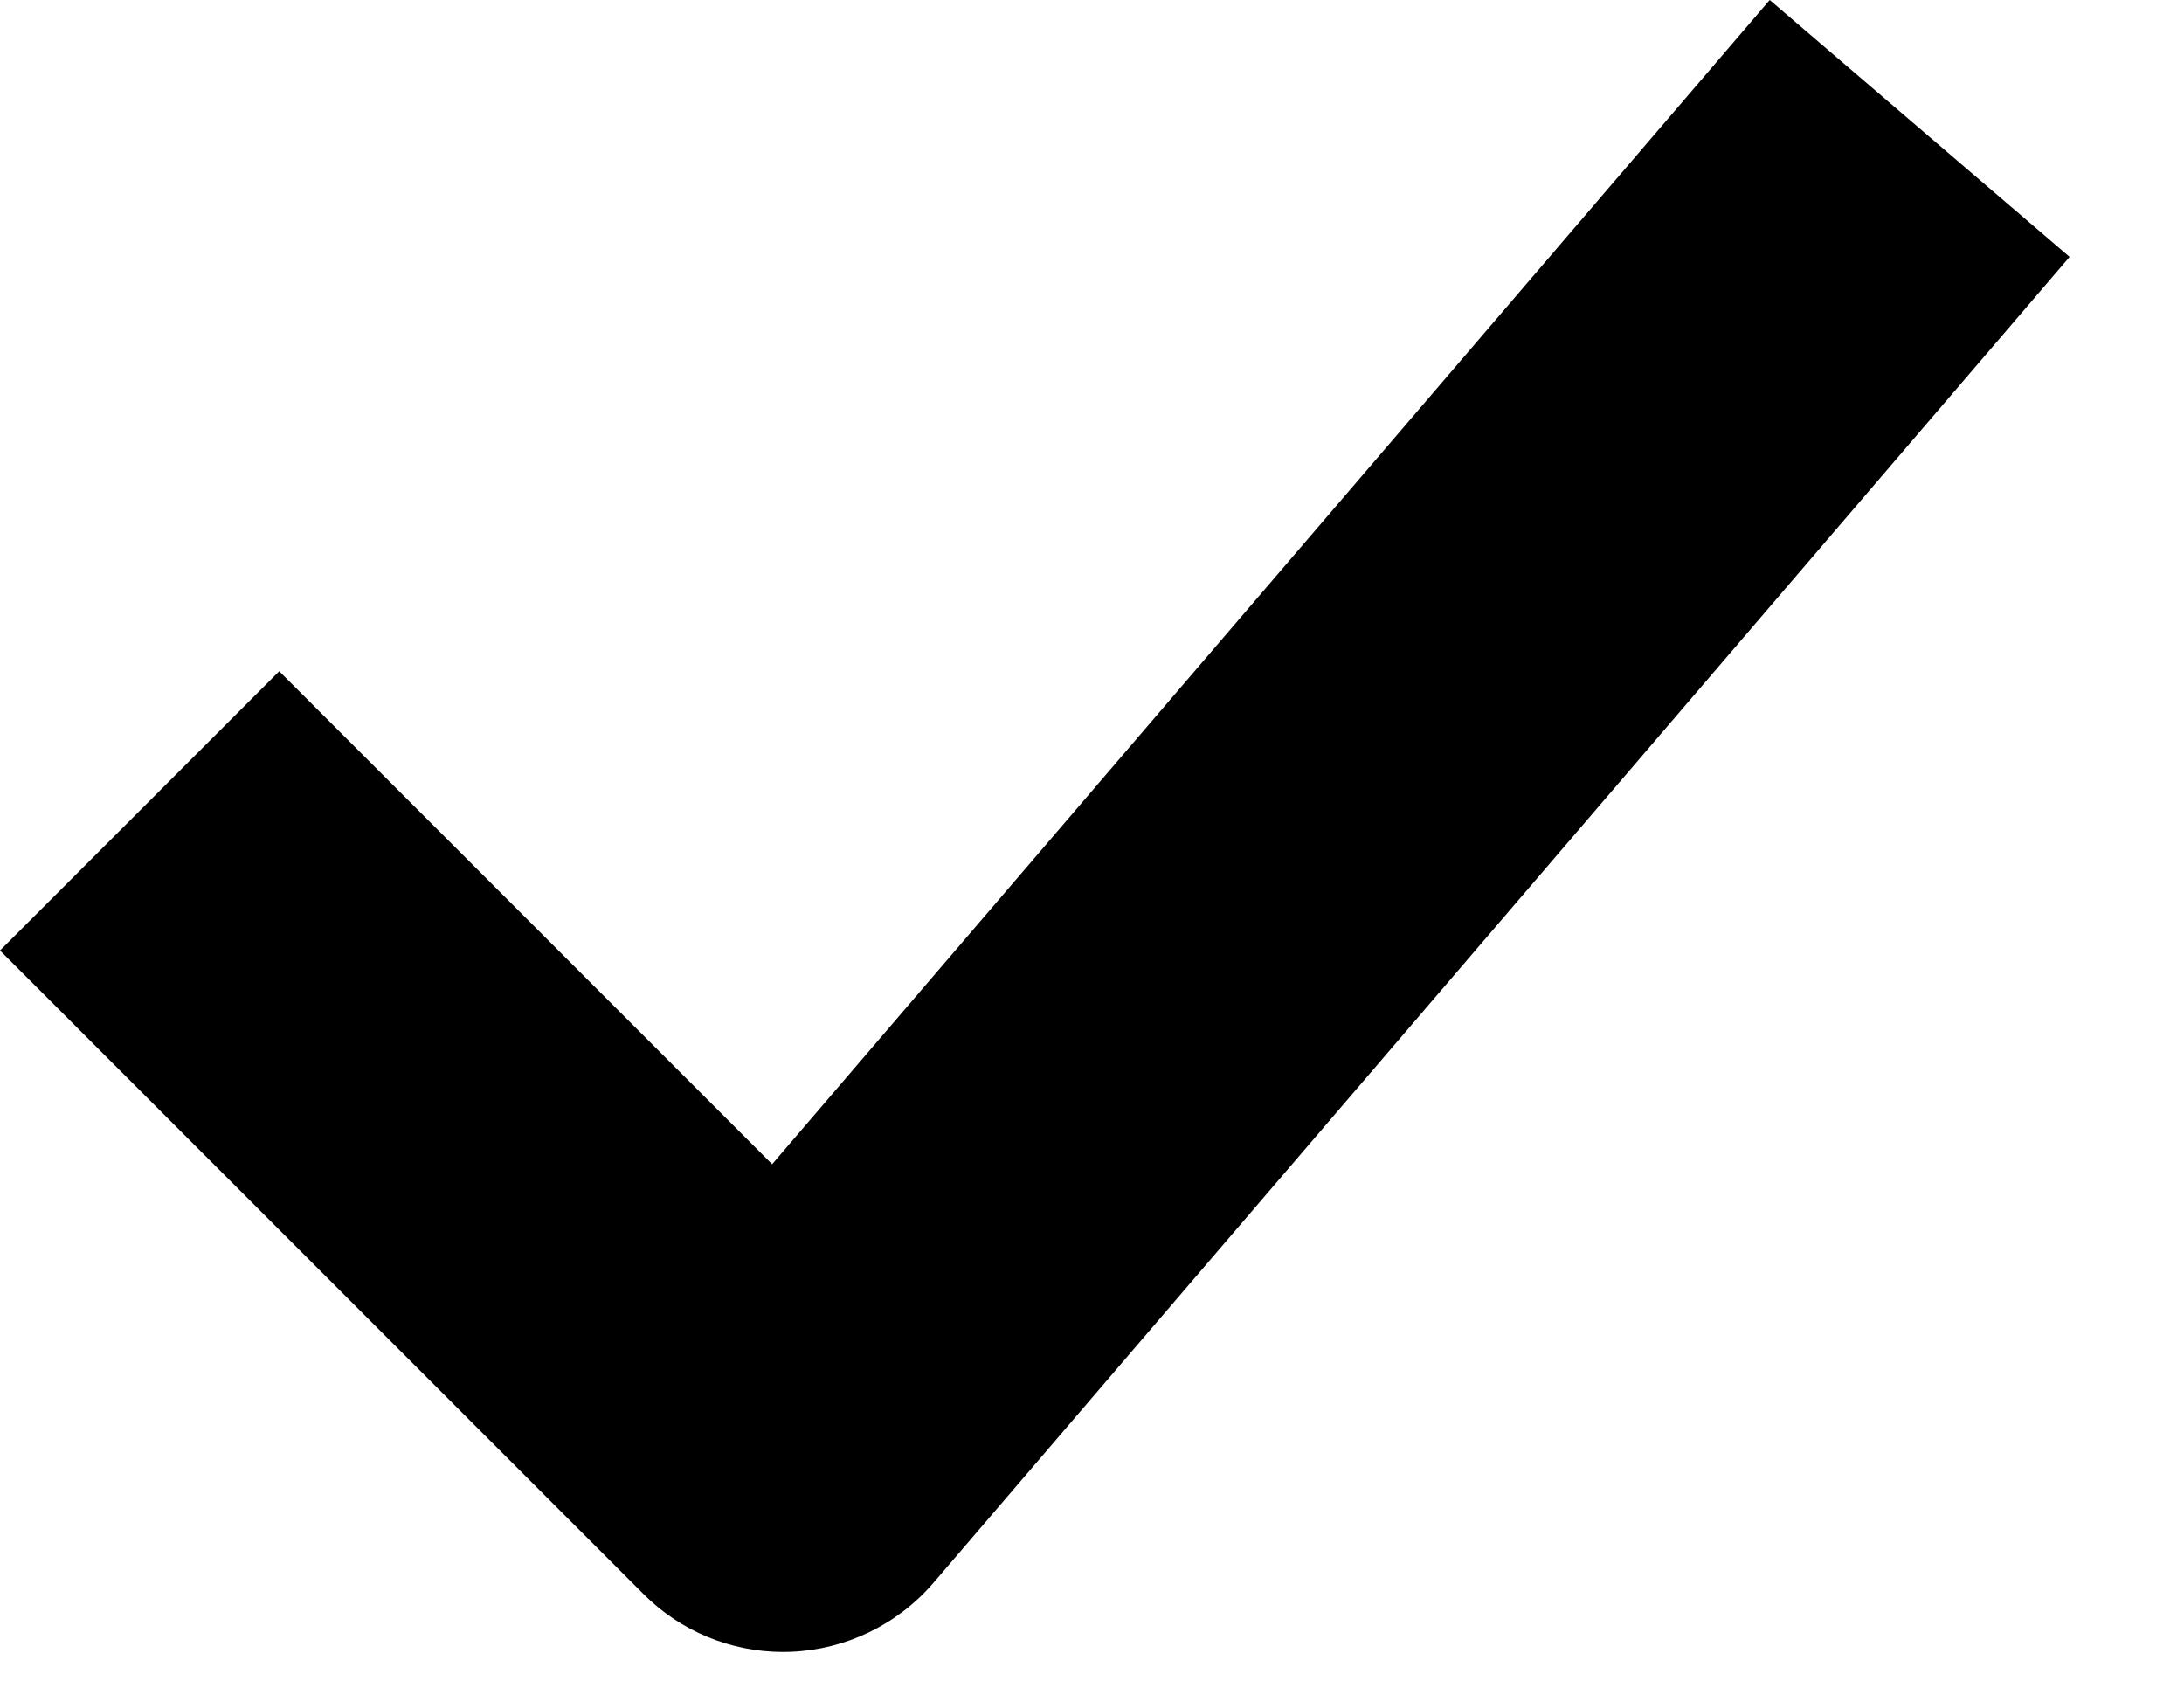
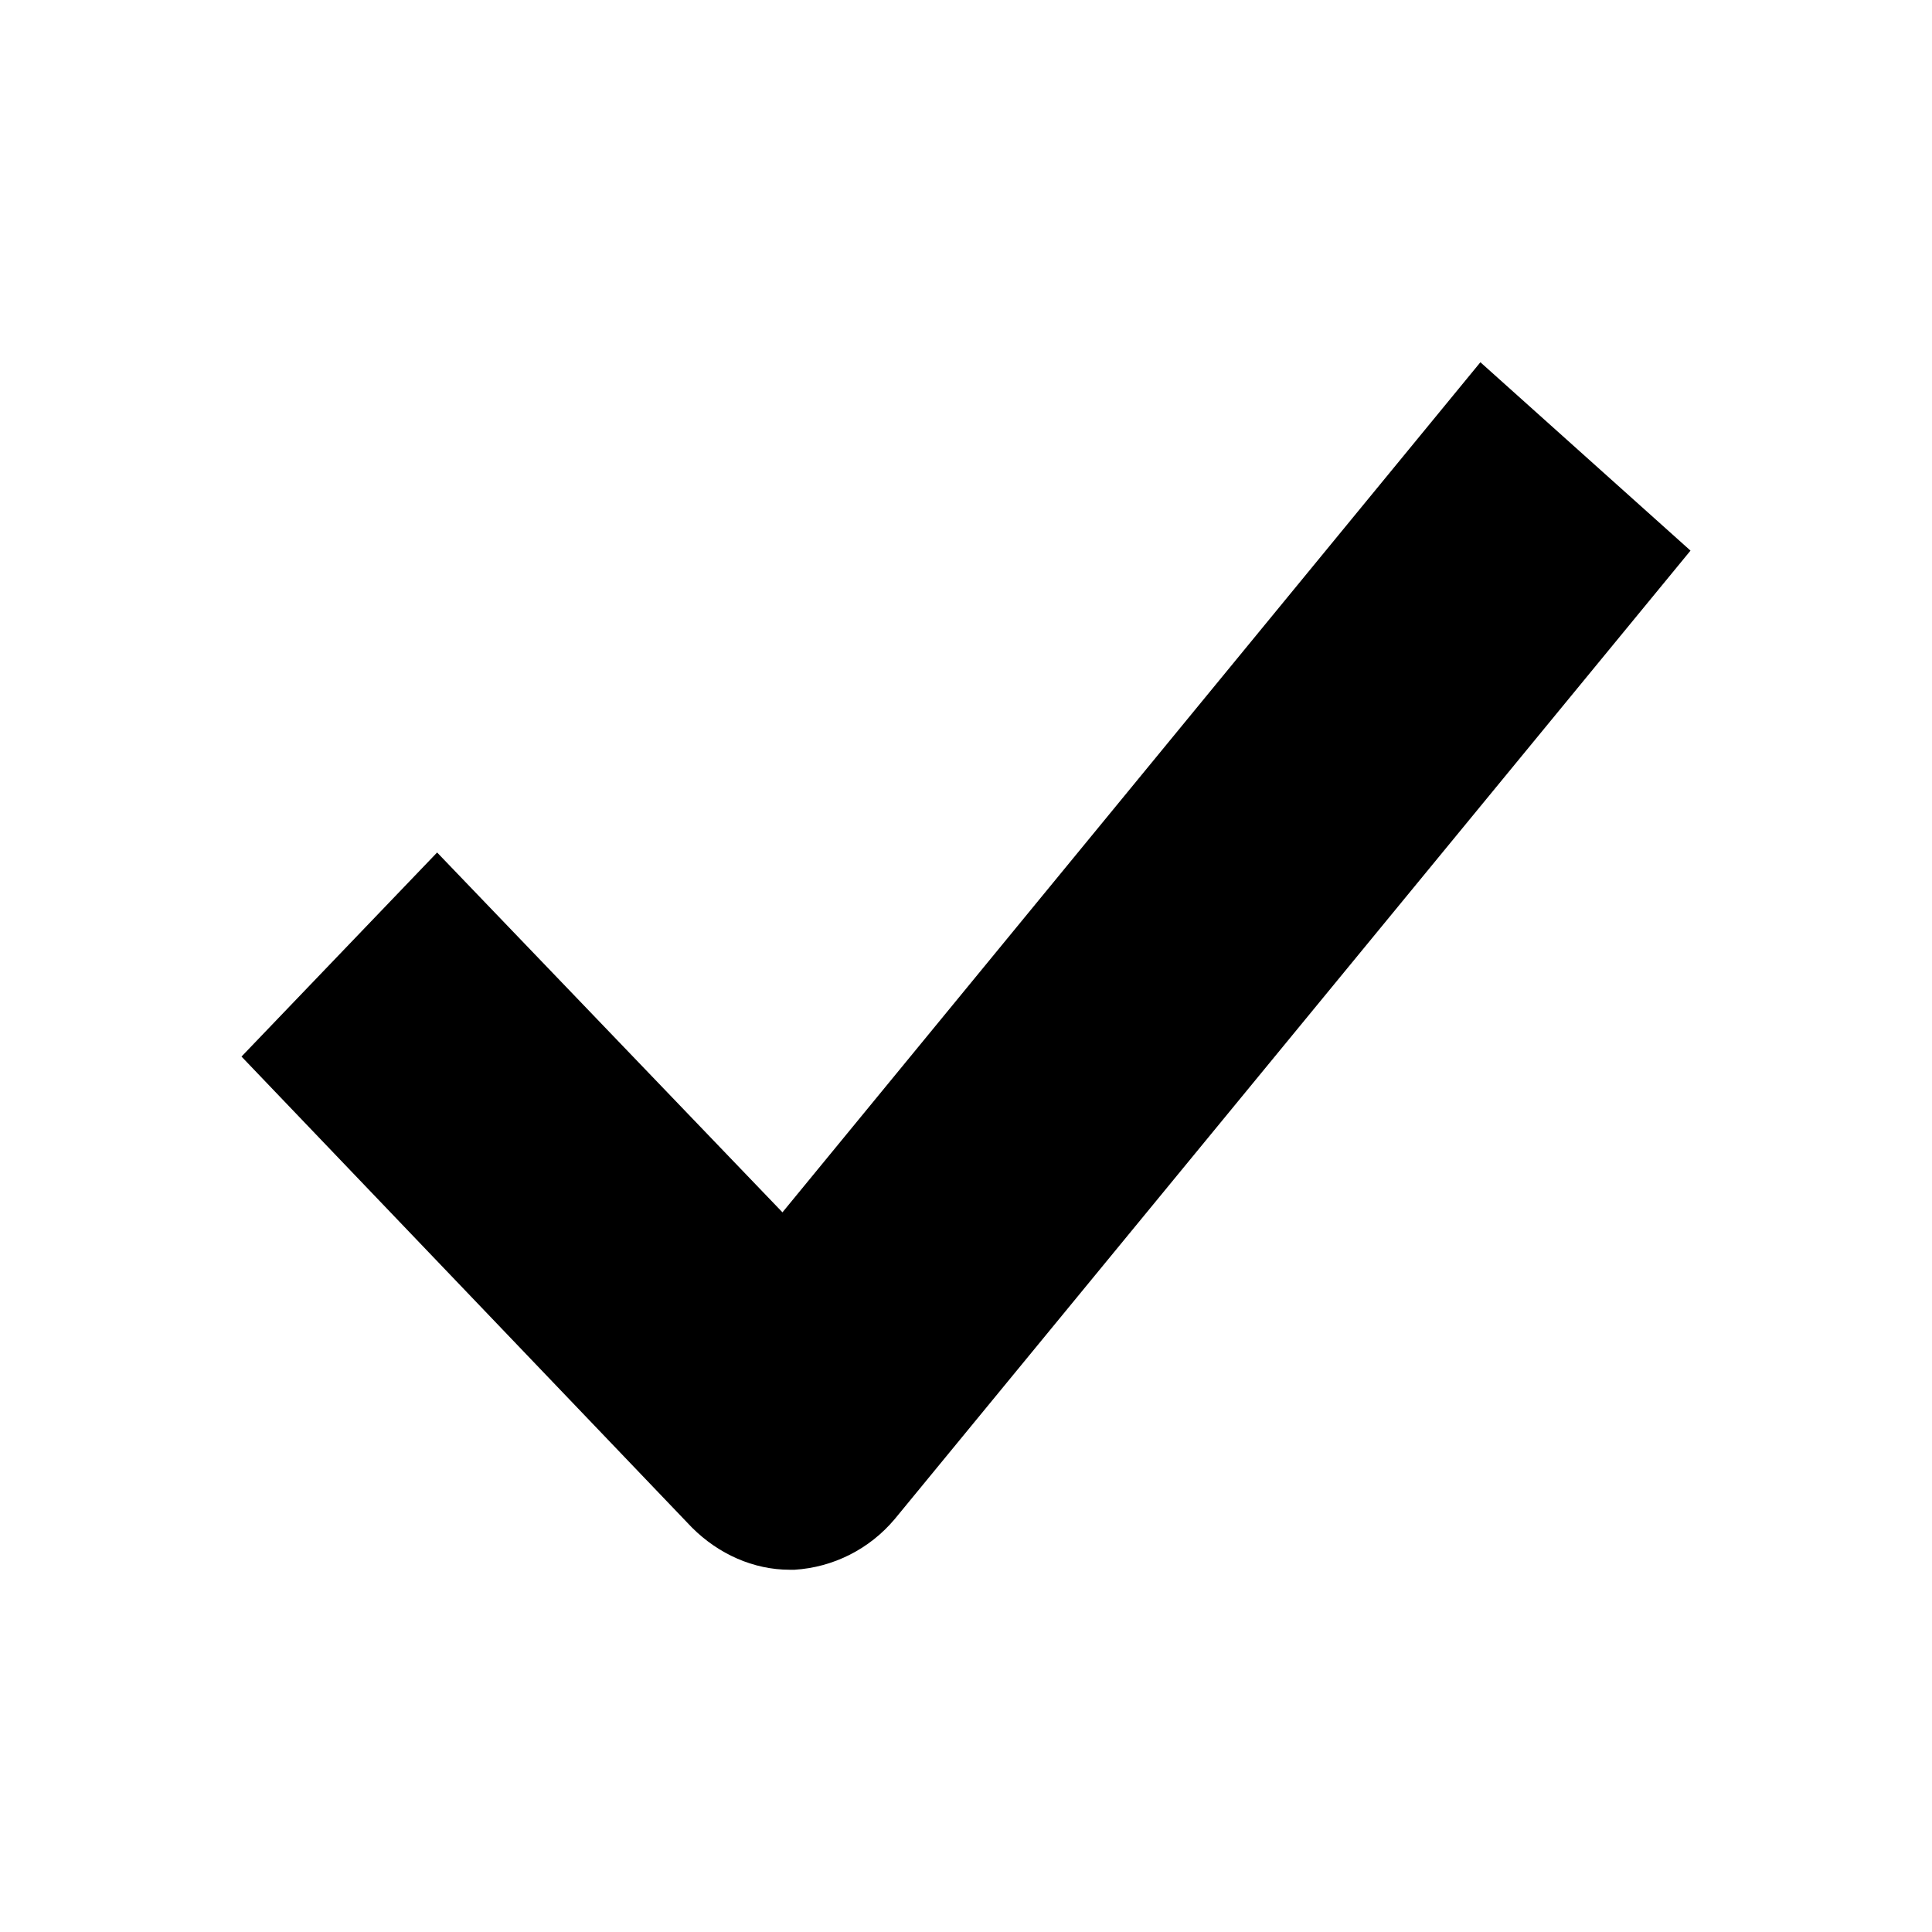
- <svg xmlns="http://www.w3.org/2000/svg" width="13" height="10" viewBox="0 0 13 10">
-   <path fill-rule="evenodd" d="M4.662 9.832c-.312 0-.61-.123-.831-.344L0 5.657l1.662-1.662 2.934 2.934L10.534 0l1.785 1.529-6.764 7.893a1.182 1.182 0 0 1-.848.409l-.045.001" />
+ <svg xmlns="http://www.w3.org/2000/svg" viewBox="0 0 16 16">
+   <path d="M6.54,13c-.3,0-.59-.13-.81-.35l-3.73-3.9,1.62-1.69,2.86,2.98L12.26,3l1.74,1.56L7.41,12.58c-.21,.25-.51,.4-.83,.42-.01,0-.03,0-.04,0Z" fill-rule="evenodd" />
</svg>
